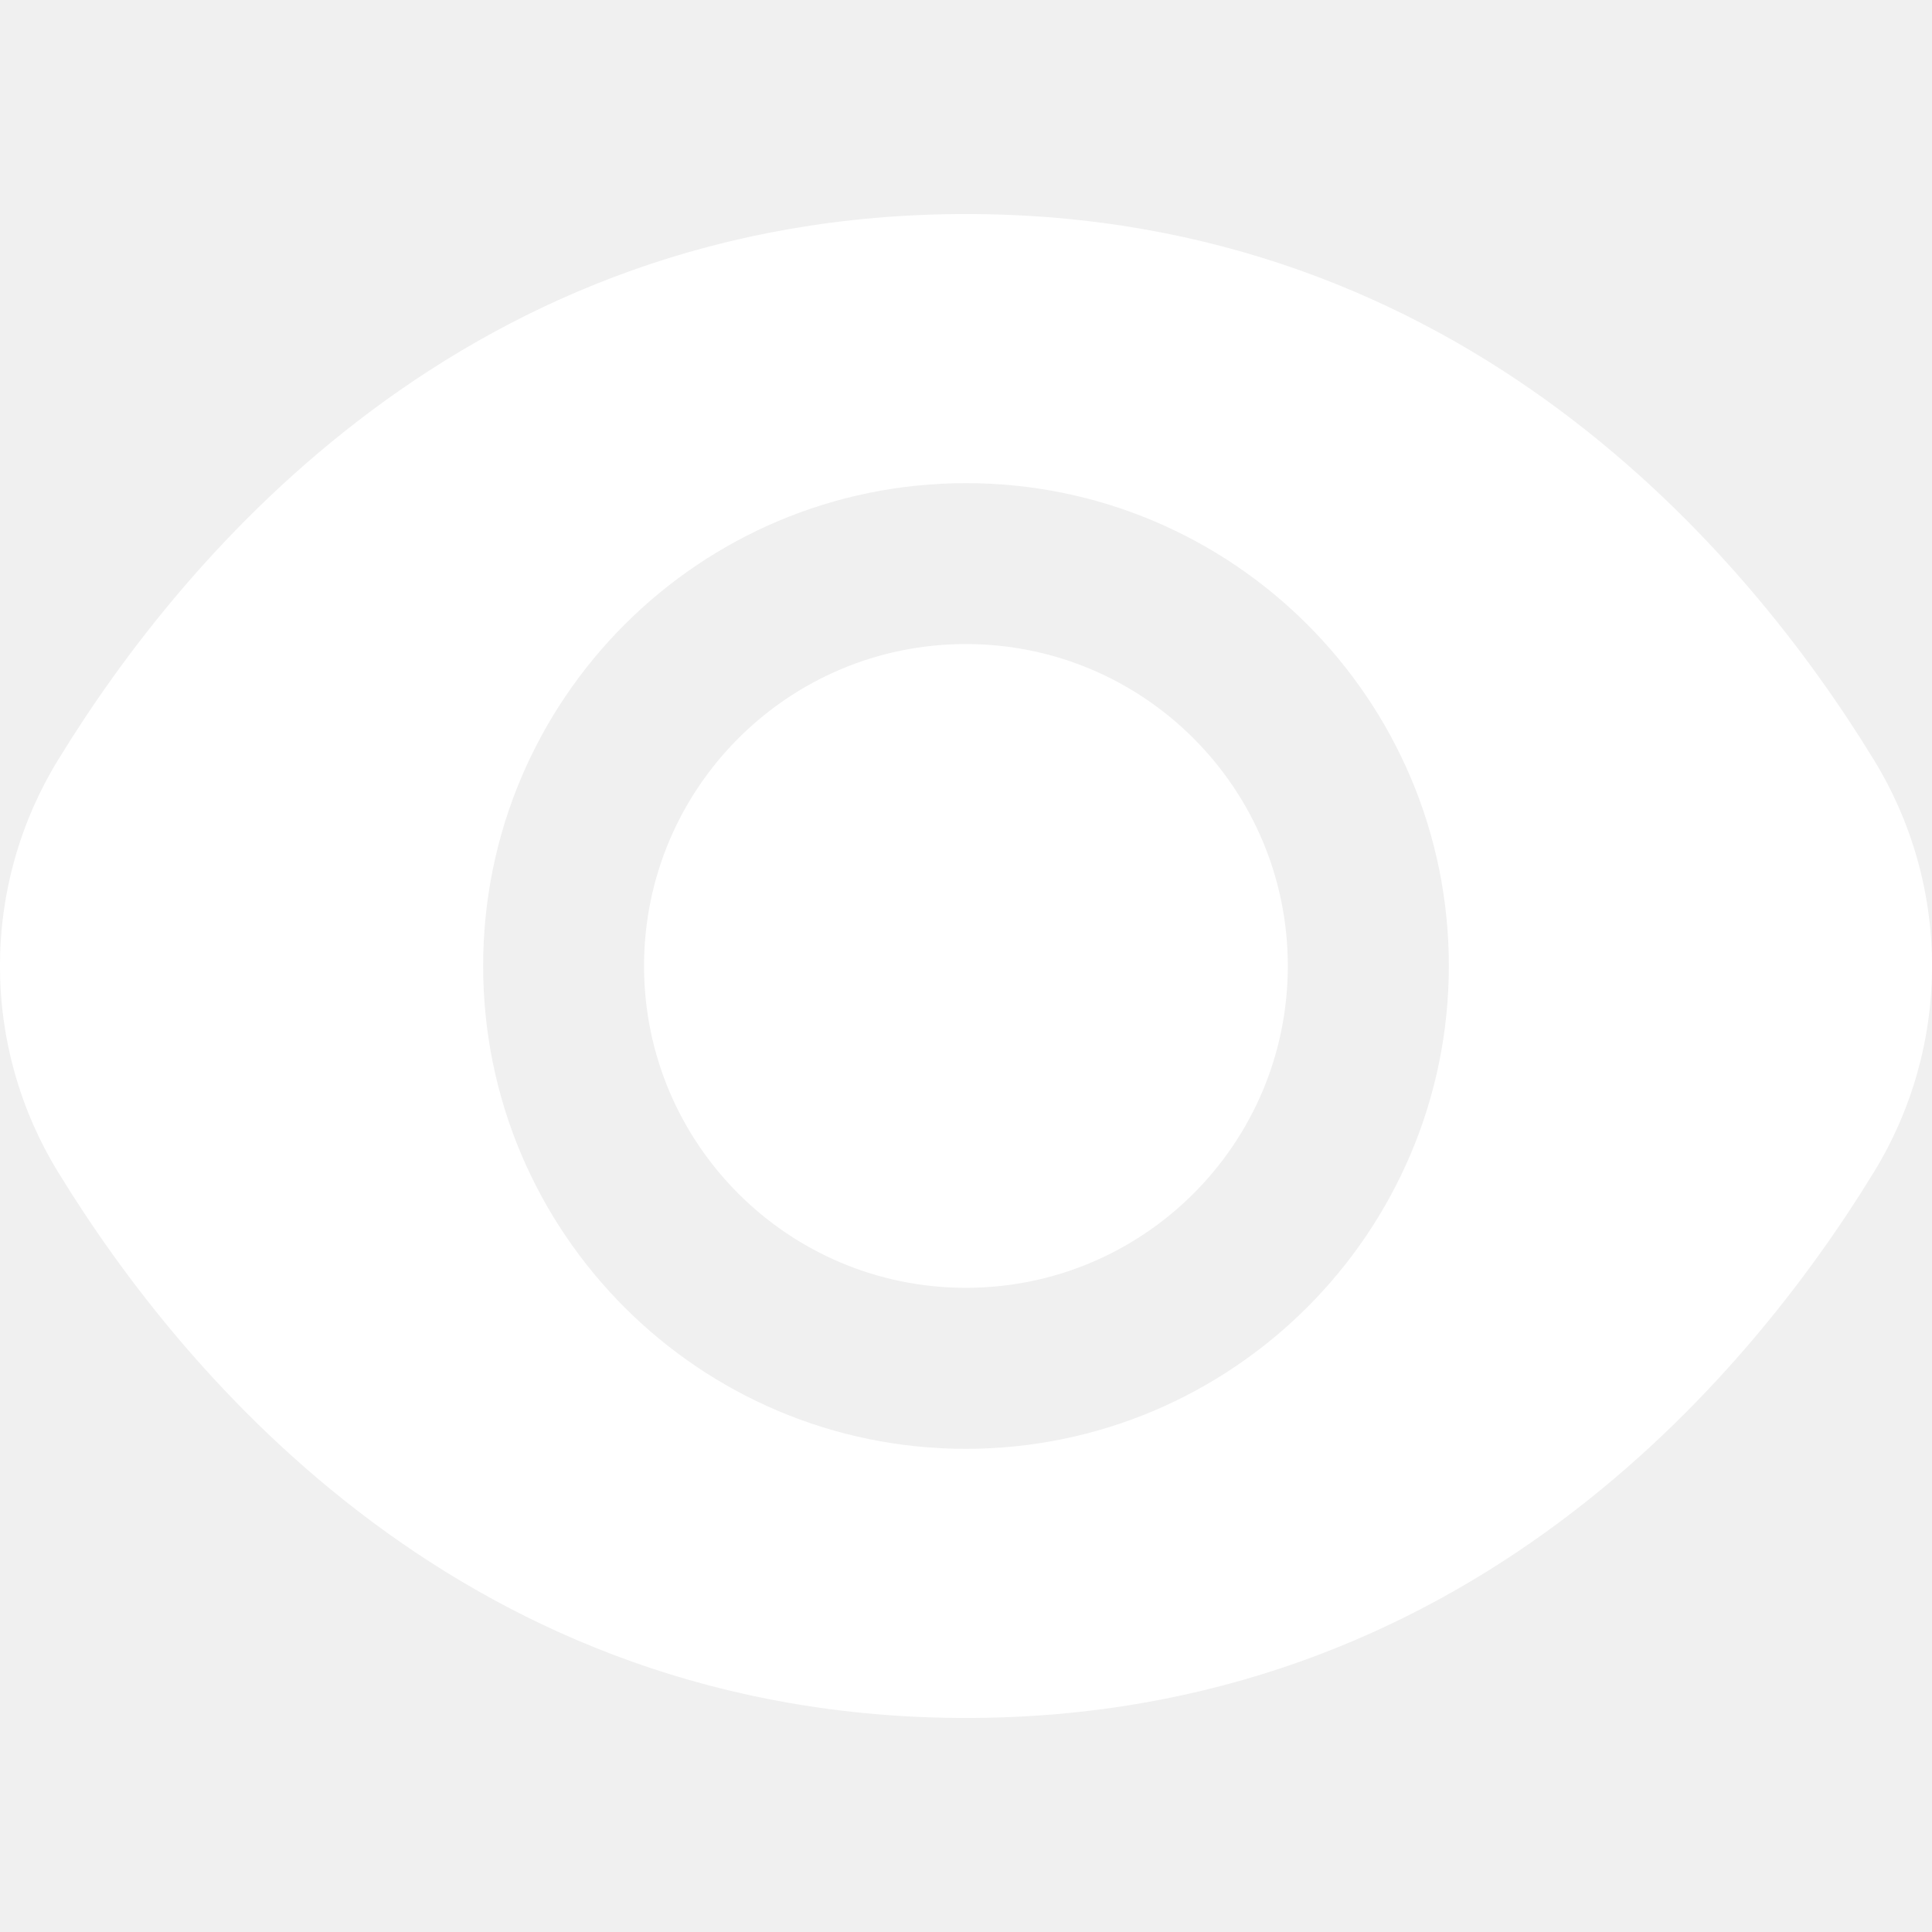
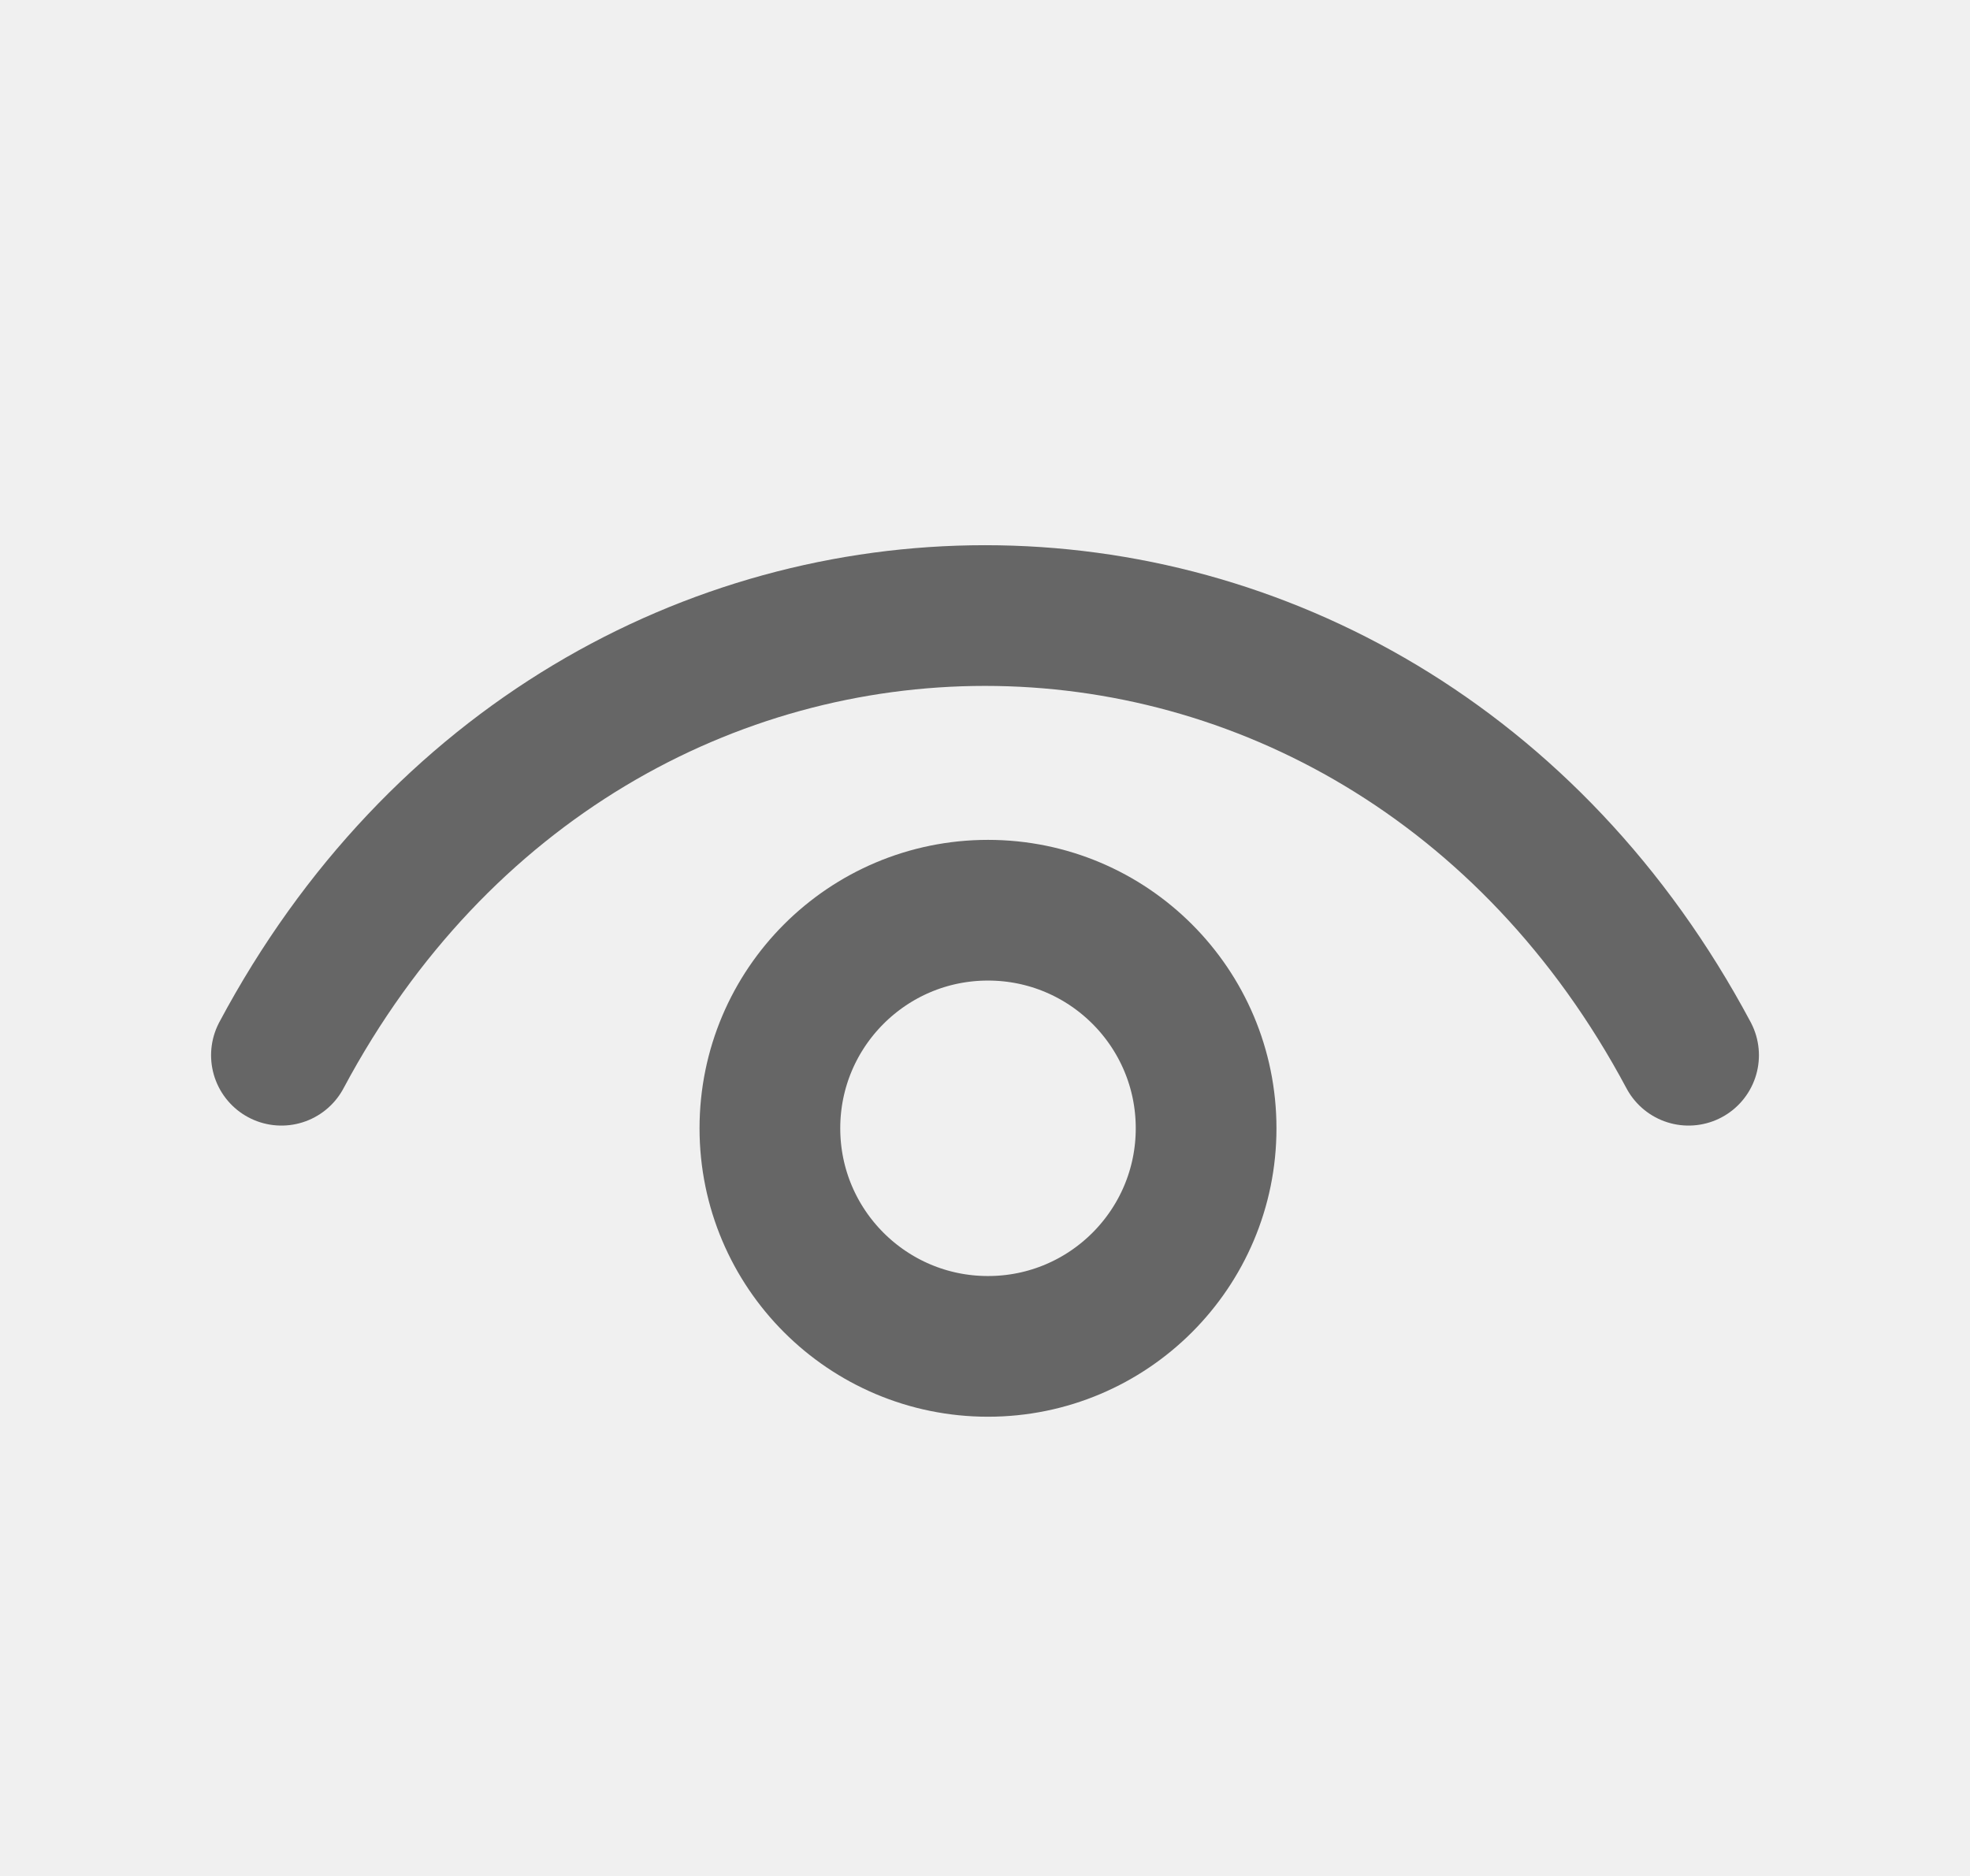
- <svg xmlns="http://www.w3.org/2000/svg" width="14" height="14" viewBox="0 0 14 14" fill="none">
-   <path d="M6.999 9.332C8.288 9.332 9.332 8.288 9.332 7C9.332 5.712 8.288 4.667 6.999 4.667C5.711 4.667 4.667 5.712 4.667 7C4.667 8.288 5.711 9.332 6.999 9.332Z" fill="white" />
-   <path d="M13.572 5.495C12.668 4.022 10.611 1.551 7 1.551C3.389 1.551 1.332 4.022 0.428 5.495C-0.143 6.417 -0.143 7.583 0.428 8.505C1.332 9.978 3.389 12.449 7 12.449C10.611 12.449 12.668 9.978 13.572 8.505C14.143 7.583 14.143 6.417 13.572 5.495ZM7 10.499C5.068 10.499 3.501 8.932 3.501 7C3.501 5.068 5.068 3.501 7 3.501C8.932 3.501 10.499 5.068 10.499 7C10.497 8.931 8.931 10.497 7 10.499Z" fill="white" />
+ <svg xmlns="http://www.w3.org/2000/svg" width="21" height="20" viewBox="0 0 21 20" fill="none">
+   <path d="M3 11.25C6.333 5 14.667 5 18 11.25" stroke="#666666" stroke-width="1.5" stroke-linecap="round" />
+   <circle cx="10.532" cy="12.029" r="2.325" stroke="#666666" stroke-width="1.5" />
</svg>
